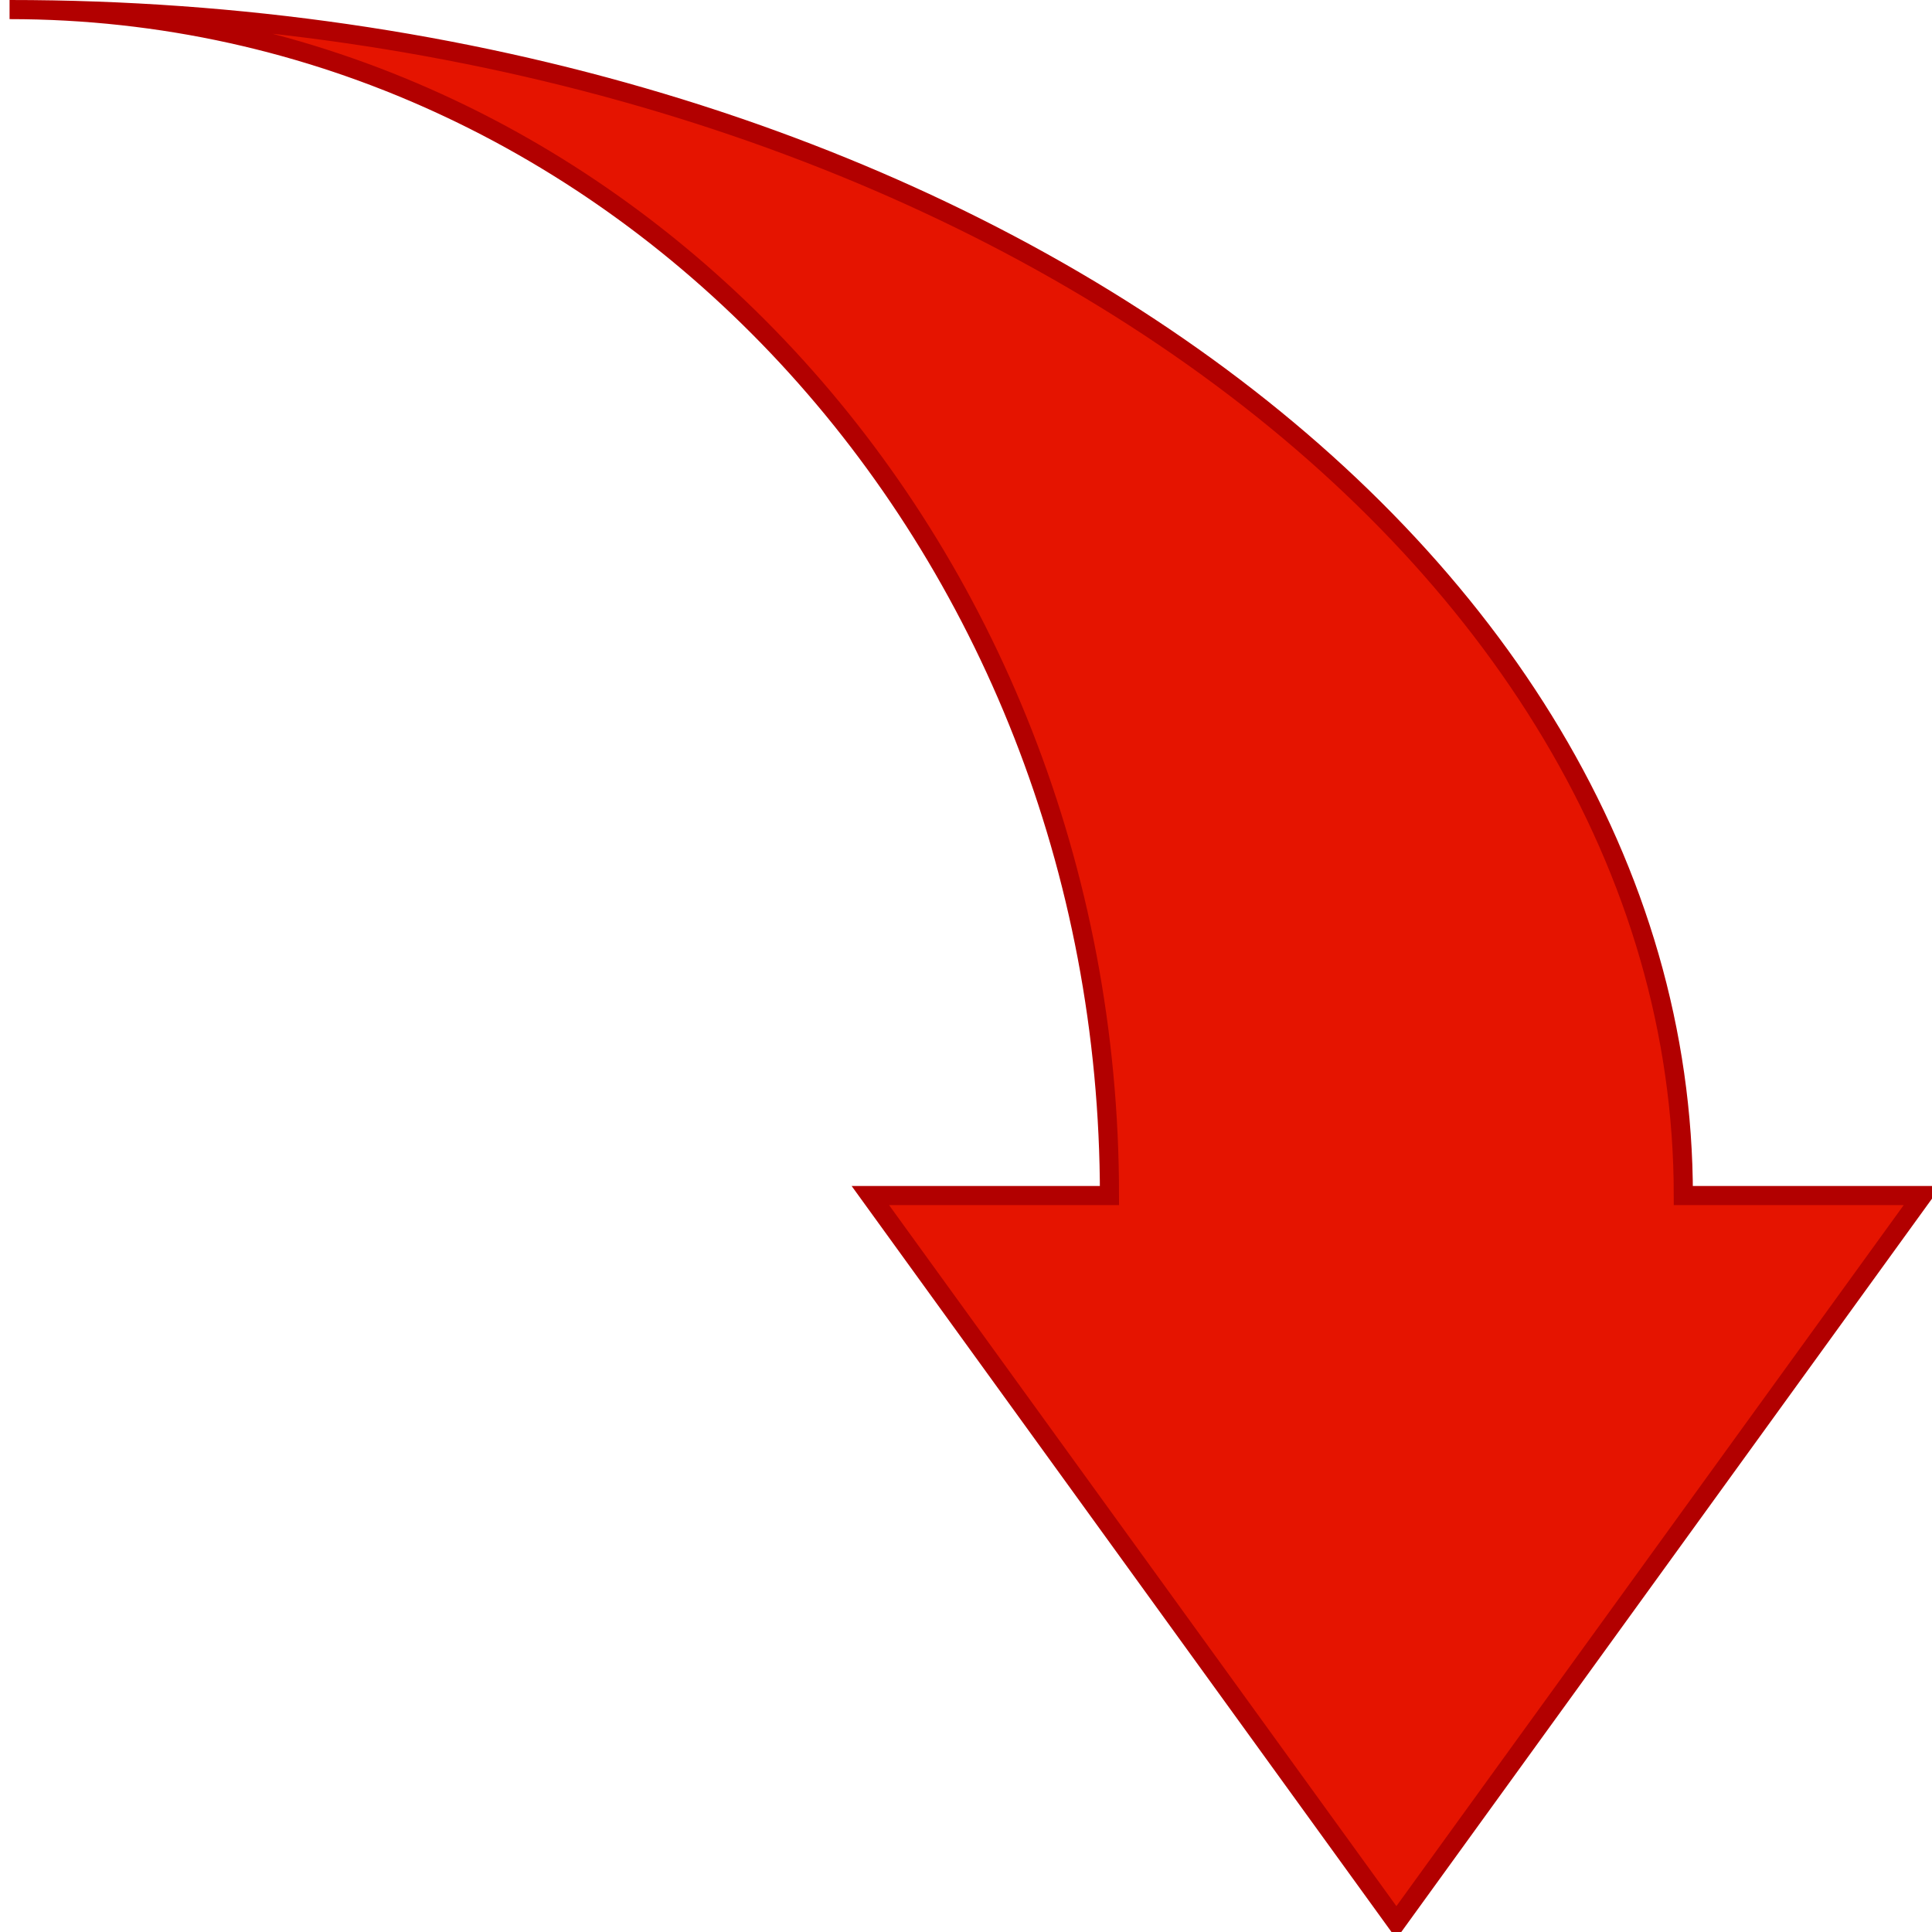
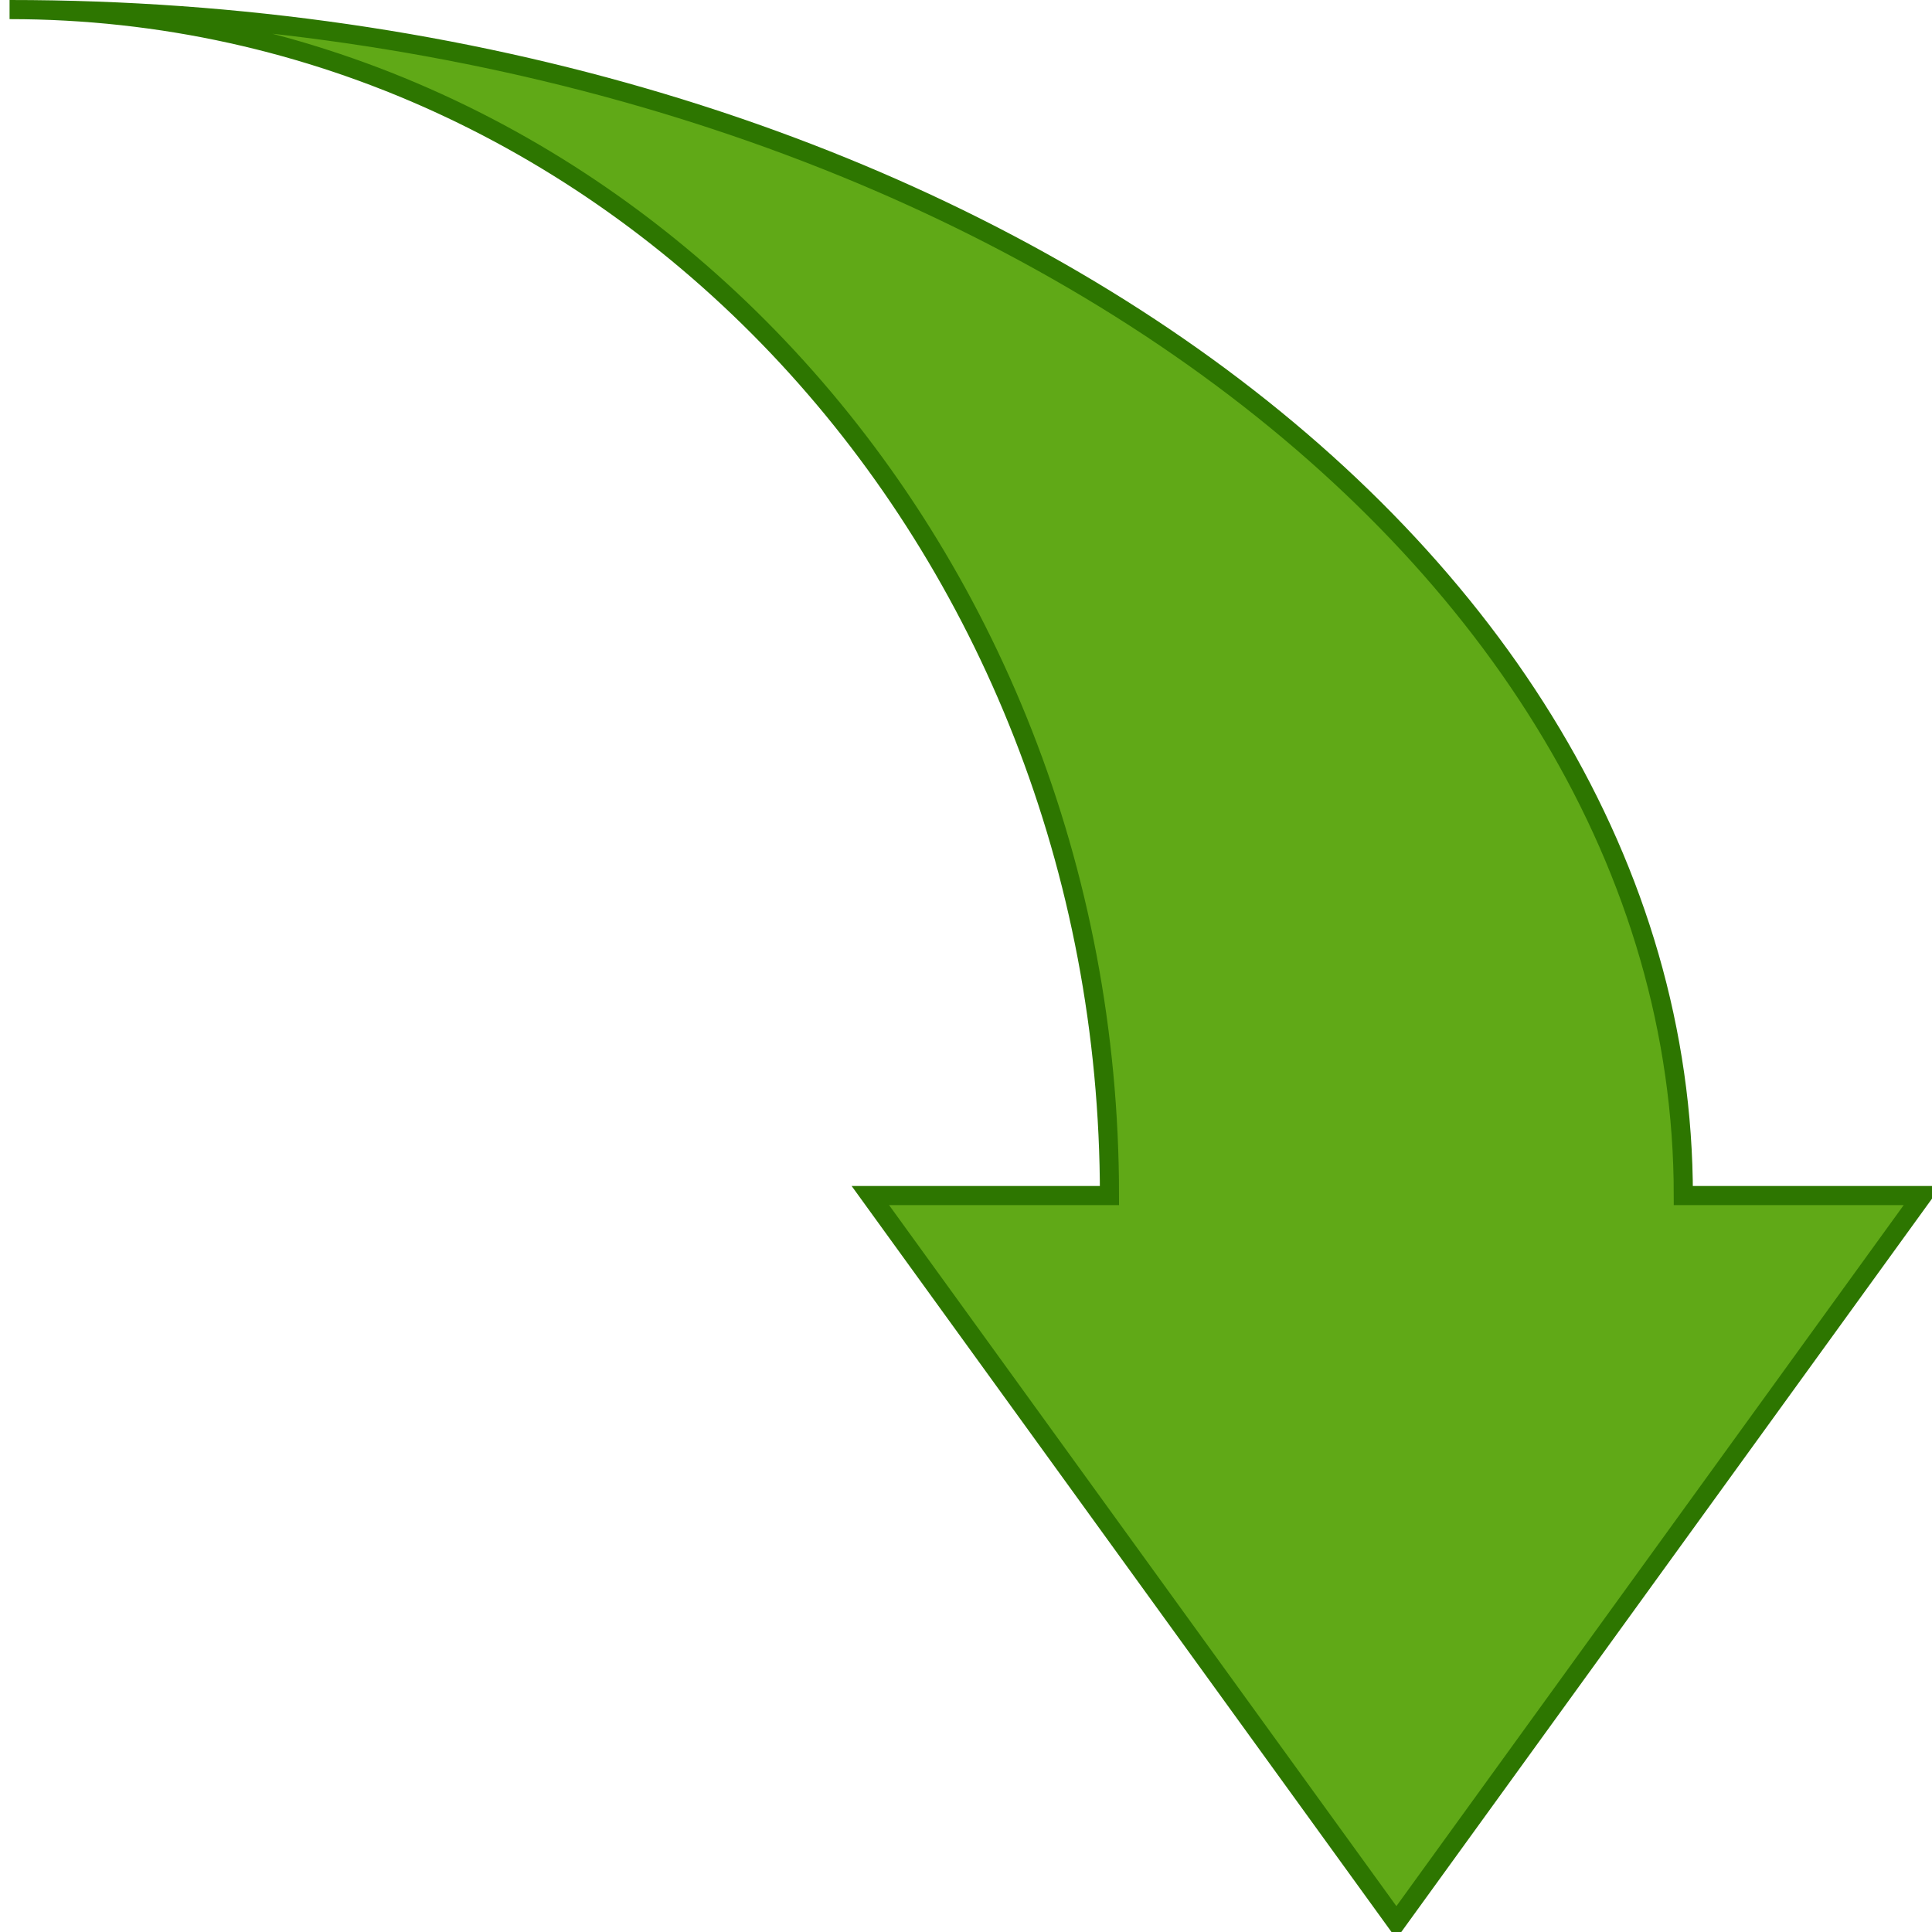
- <svg xmlns="http://www.w3.org/2000/svg" version="1.1" width="101px" height="101px" viewBox="-0.5 -0.5 101 101" content="&lt;mxfile host=&quot;app.diagrams.net&quot; modified=&quot;2024-03-22T14:38:27.779Z&quot; agent=&quot;Mozilla/5.0 (Windows NT 10.0; Win64; x64) AppleWebKit/537.36 (KHTML, like Gecko) Chrome/122.0.0.0 Safari/537.36&quot; etag=&quot;YsAENt9LWFoWVDZQO0JO&quot; version=&quot;24.0.7&quot; type=&quot;device&quot;&gt;&#10;  &lt;diagram name=&quot;Page-1&quot; id=&quot;NqlYWpRlX6hs1i29a9sa&quot;&gt;&#10;    &lt;mxGraphModel dx=&quot;1400&quot; dy=&quot;725&quot; grid=&quot;1&quot; gridSize=&quot;10&quot; guides=&quot;1&quot; tooltips=&quot;1&quot; connect=&quot;1&quot; arrows=&quot;1&quot; fold=&quot;1&quot; page=&quot;1&quot; pageScale=&quot;1&quot; pageWidth=&quot;1100&quot; pageHeight=&quot;850&quot; math=&quot;0&quot; shadow=&quot;0&quot;&gt;&#10;      &lt;root&gt;&#10;        &lt;mxCell id=&quot;0&quot; /&gt;&#10;        &lt;mxCell id=&quot;1&quot; parent=&quot;0&quot; /&gt;&#10;        &lt;mxCell id=&quot;PhLwnMvzY6CYKAcuA7Ui-1&quot; value=&quot;&quot; style=&quot;html=1;shadow=0;dashed=0;align=center;verticalAlign=middle;shape=mxgraph.arrows2.jumpInArrow;dy=15;dx=38;arrowHead=55;fillColor=#e51400;strokeColor=#B20000;fontColor=#ffffff;direction=south;rotation=0;flipH=0;flipV=0;&quot; vertex=&quot;1&quot; parent=&quot;1&quot;&gt;&#10;          &lt;mxGeometry x=&quot;490&quot; y=&quot;310&quot; width=&quot;100&quot; height=&quot;100&quot; as=&quot;geometry&quot; /&gt;&#10;        &lt;/mxCell&gt;&#10;      &lt;/root&gt;&#10;    &lt;/mxGraphModel&gt;&#10;  &lt;/diagram&gt;&#10;&lt;/mxfile&gt;&#10;">
+ <svg xmlns="http://www.w3.org/2000/svg" version="1.1" width="101px" height="101px" viewBox="-0.5 -0.5 101 101" content="&lt;mxfile host=&quot;app.diagrams.net&quot; modified=&quot;2024-03-22T14:55:30.430Z&quot; agent=&quot;Mozilla/5.0 (Windows NT 10.0; Win64; x64) AppleWebKit/537.36 (KHTML, like Gecko) Chrome/122.0.0.0 Safari/537.36&quot; etag=&quot;jETqKTGE1Ap5HjH6UC02&quot; version=&quot;24.0.7&quot; type=&quot;device&quot;&gt;&#10;  &lt;diagram name=&quot;Page-1&quot; id=&quot;NqlYWpRlX6hs1i29a9sa&quot;&gt;&#10;    &lt;mxGraphModel dx=&quot;1400&quot; dy=&quot;725&quot; grid=&quot;1&quot; gridSize=&quot;10&quot; guides=&quot;1&quot; tooltips=&quot;1&quot; connect=&quot;1&quot; arrows=&quot;1&quot; fold=&quot;1&quot; page=&quot;1&quot; pageScale=&quot;1&quot; pageWidth=&quot;1100&quot; pageHeight=&quot;850&quot; math=&quot;0&quot; shadow=&quot;0&quot;&gt;&#10;      &lt;root&gt;&#10;        &lt;mxCell id=&quot;0&quot; /&gt;&#10;        &lt;mxCell id=&quot;1&quot; parent=&quot;0&quot; /&gt;&#10;        &lt;mxCell id=&quot;PhLwnMvzY6CYKAcuA7Ui-1&quot; value=&quot;&quot; style=&quot;html=1;shadow=0;dashed=0;align=center;verticalAlign=middle;shape=mxgraph.arrows2.jumpInArrow;dy=15;dx=38;arrowHead=55;fillColor=#60a917;strokeColor=#2D7600;fontColor=#ffffff;direction=south;rotation=0;flipH=0;flipV=0;&quot; parent=&quot;1&quot; vertex=&quot;1&quot;&gt;&#10;          &lt;mxGeometry x=&quot;490&quot; y=&quot;310&quot; width=&quot;100&quot; height=&quot;100&quot; as=&quot;geometry&quot; /&gt;&#10;        &lt;/mxCell&gt;&#10;      &lt;/root&gt;&#10;    &lt;/mxGraphModel&gt;&#10;  &lt;/diagram&gt;&#10;&lt;/mxfile&gt;&#10;">
  <defs />
  <g>
    <g id="cell-PhLwnMvzY6CYKAcuA7Ui-1">
      <g>
-         <path d="M 62 0 L 100 27.5 L 62 55 L 62 42.5 C 27.76 42.5 0 68.24 0 100 C 0 51.68 27.76 12.5 62 12.5 Z" fill="#e51400" stroke="#b20000" stroke-miterlimit="10" transform="rotate(90,50,50)" pointer-events="all" />
+         <path d="M 62 0 L 100 27.5 L 62 55 L 62 42.5 C 27.76 42.5 0 68.24 0 100 C 0 51.68 27.76 12.5 62 12.5 Z" fill="#60a917" stroke="#2d7600" stroke-miterlimit="10" transform="rotate(90,50,50)" pointer-events="all" />
      </g>
    </g>
  </g>
</svg>
